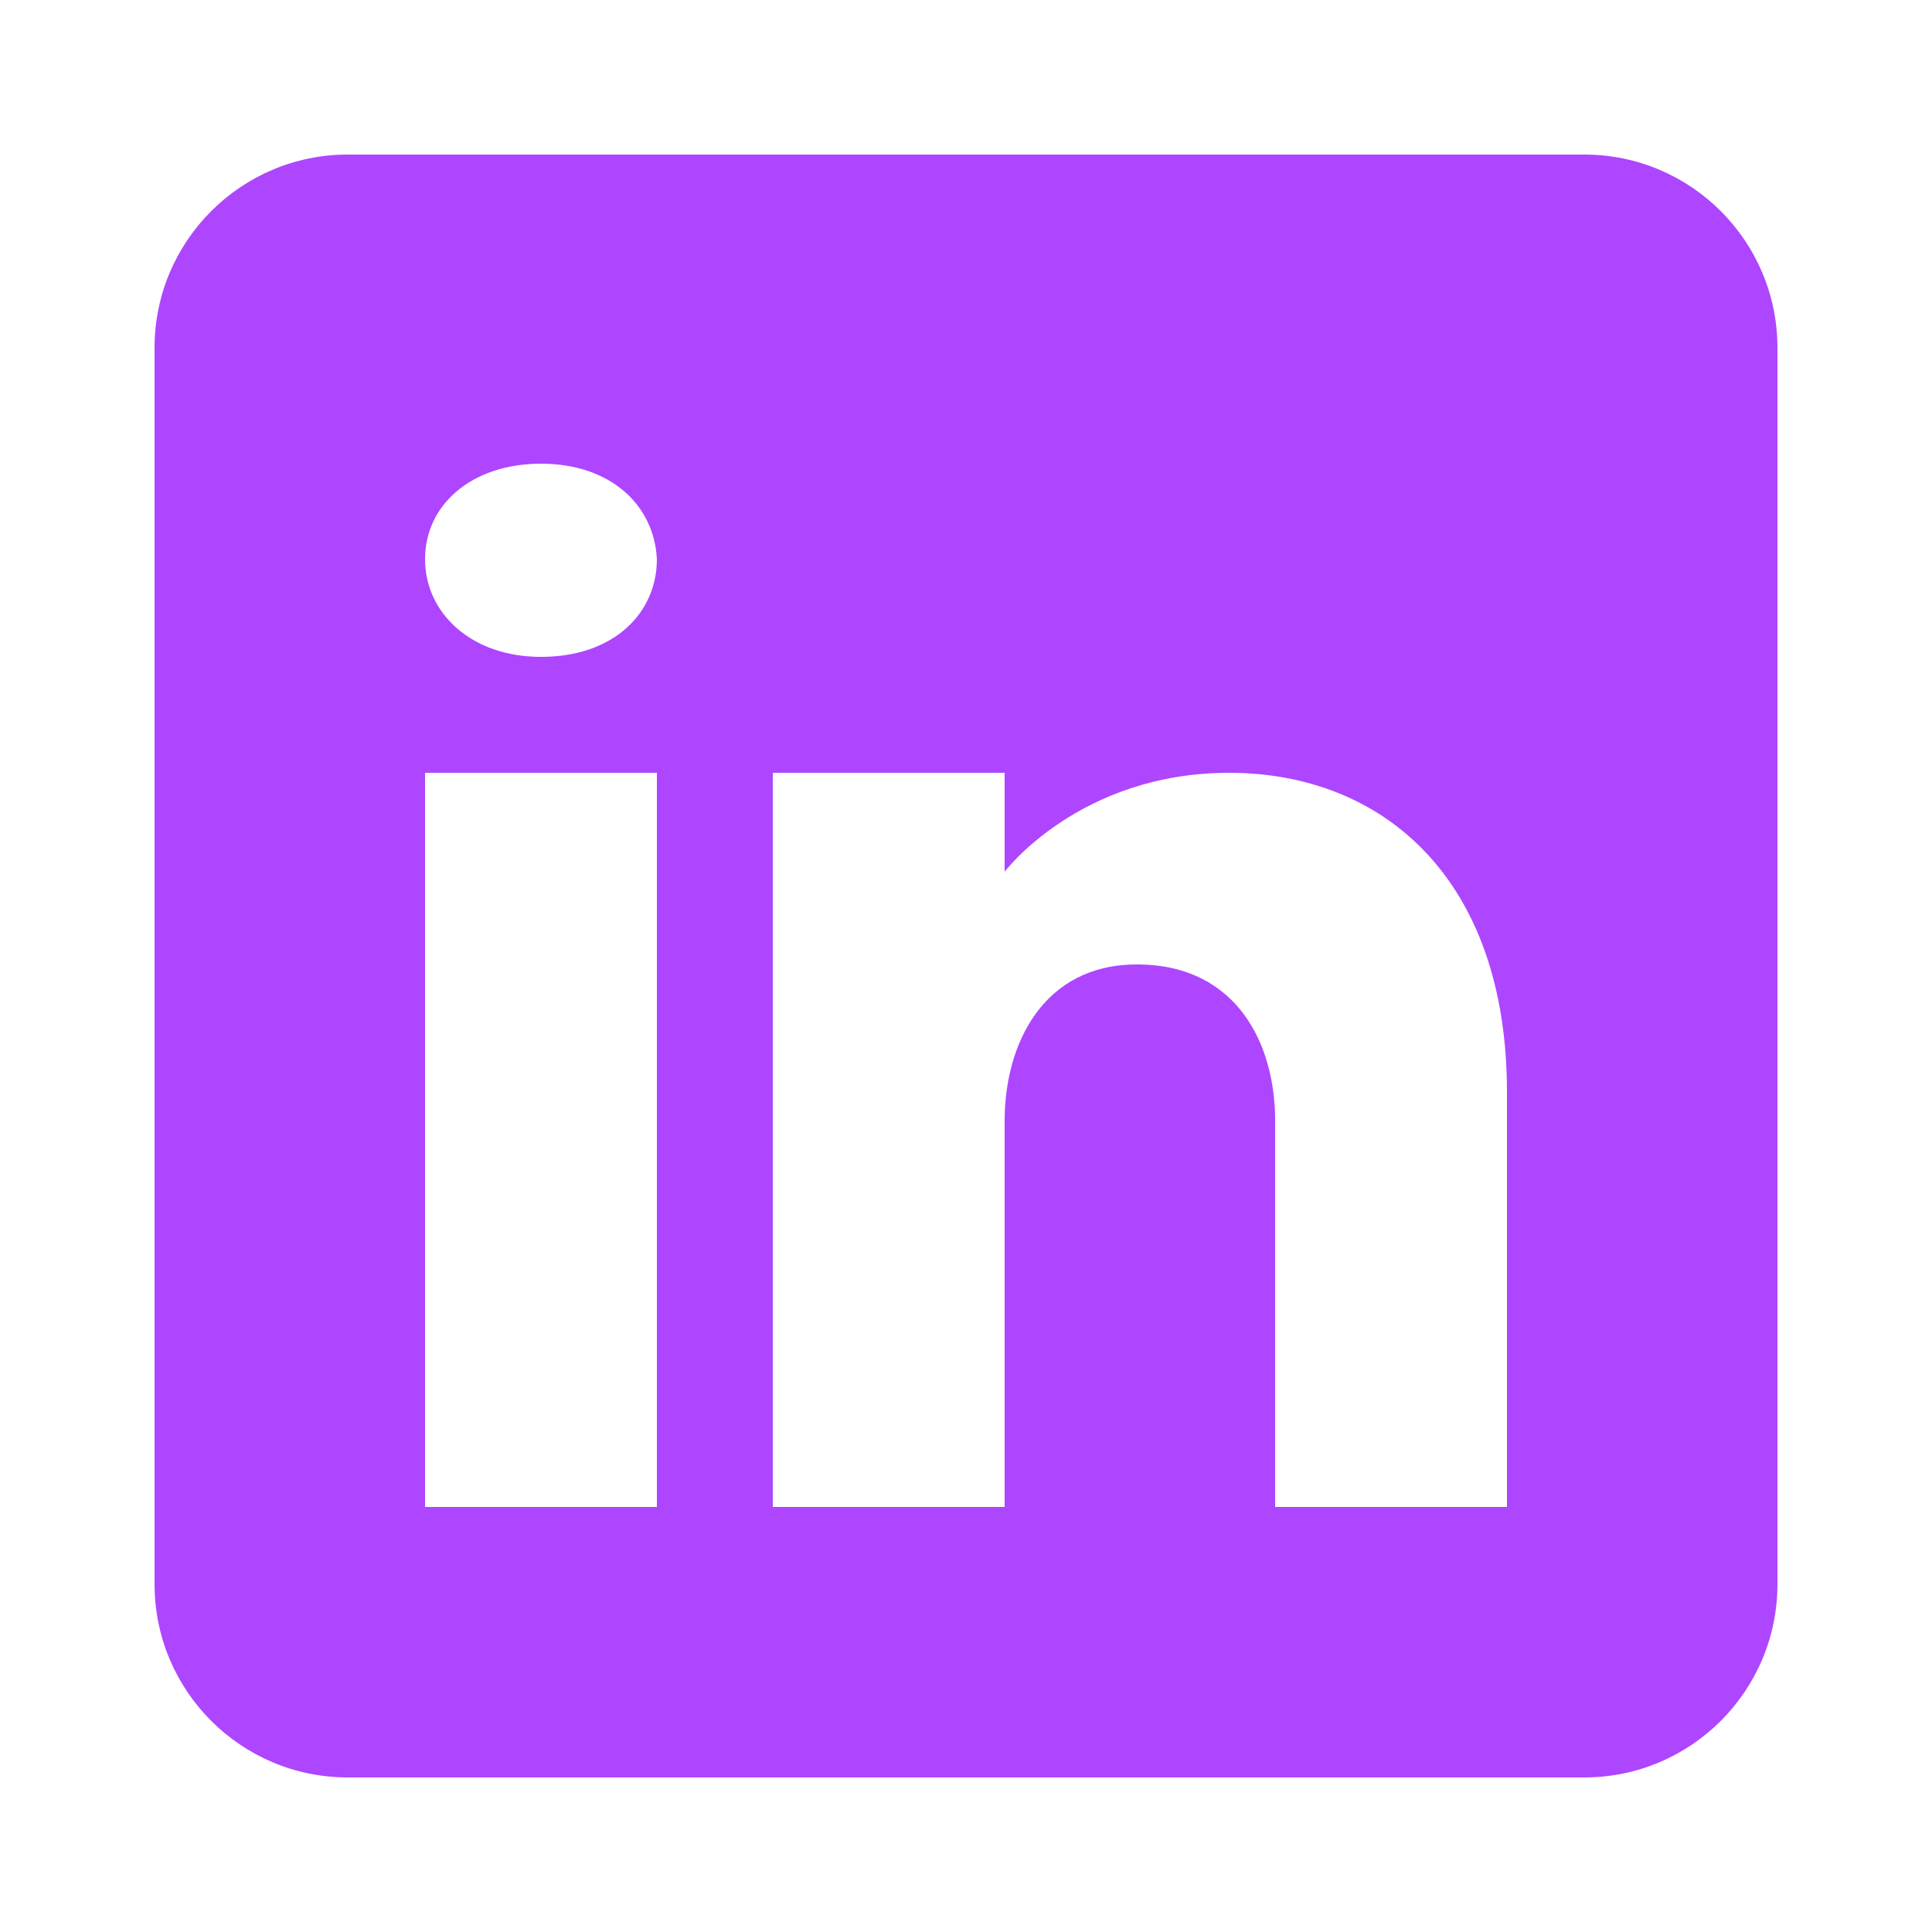
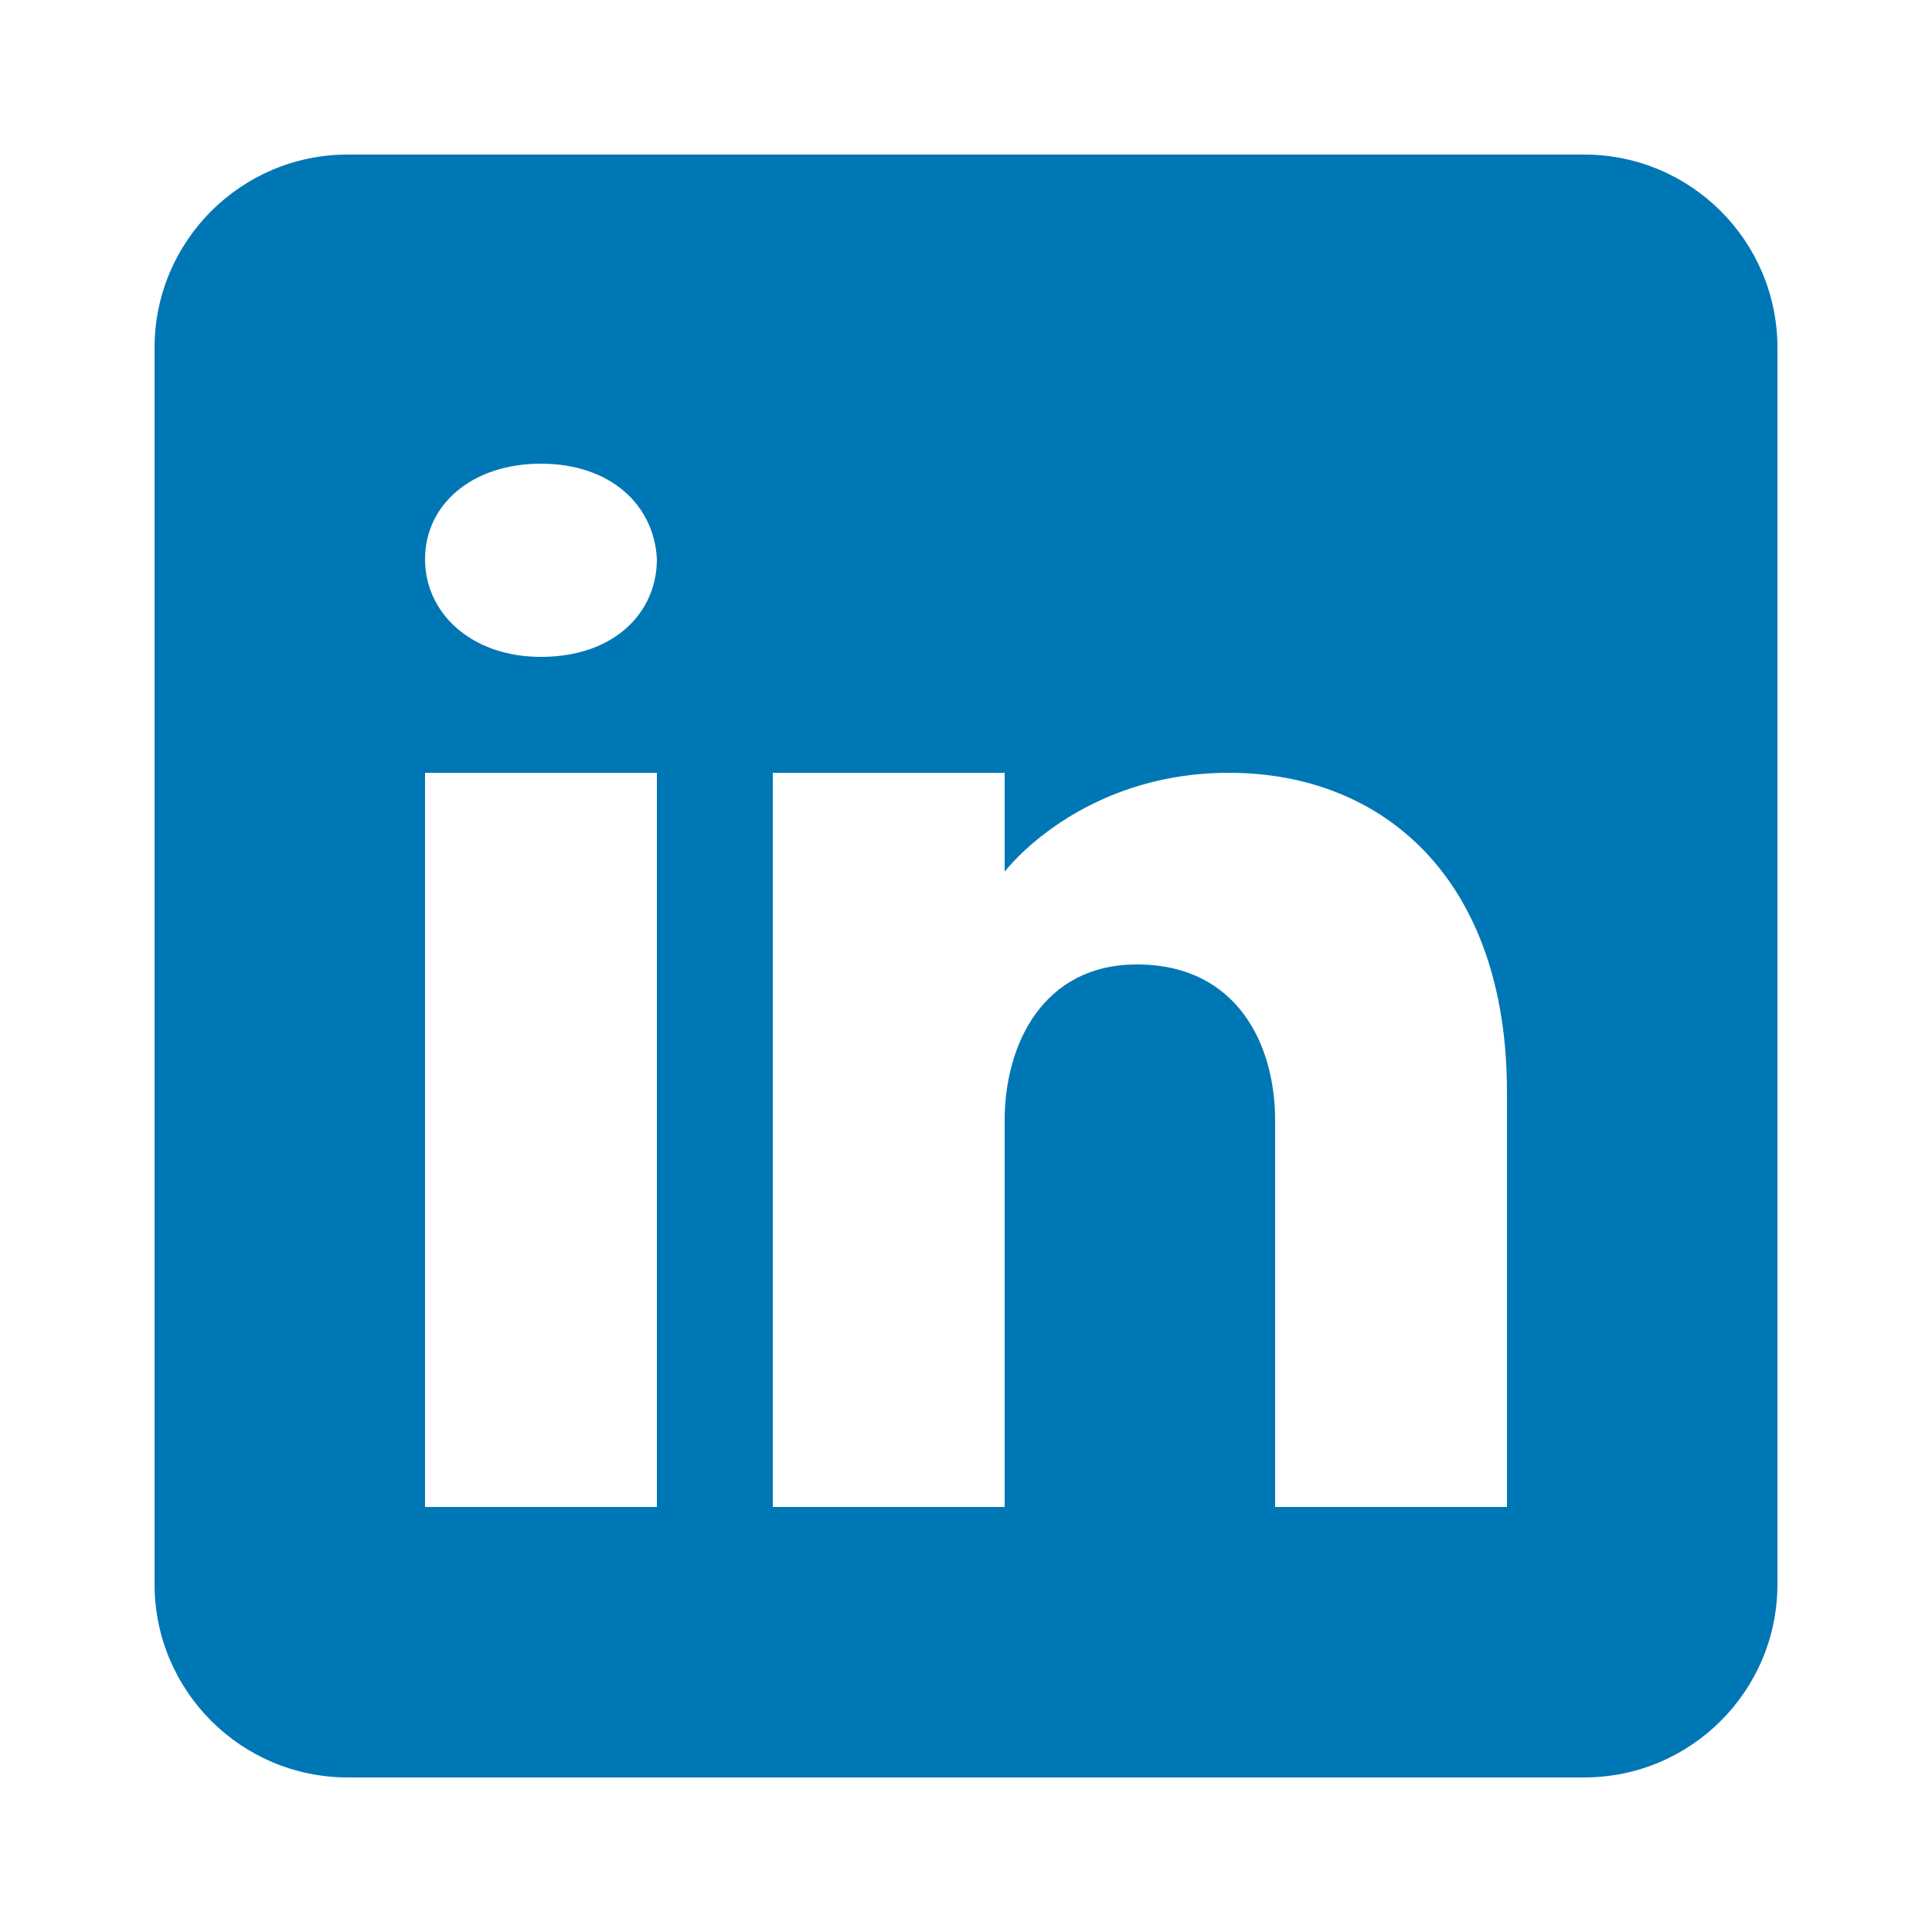
<svg xmlns="http://www.w3.org/2000/svg" x="0px" y="0px" width="100" height="100" viewBox="0,0,256,256">
-   <g fill="#ae45ff" fill-rule="nonzero" stroke="none" stroke-width="1" stroke-linecap="butt" stroke-linejoin="miter" stroke-miterlimit="10" stroke-dasharray="" stroke-dashoffset="0" font-family="none" font-weight="none" font-size="none" text-anchor="none" style="mix-blend-mode: normal">
+   <g fill="#0077B5" fill-rule="nonzero" stroke="none" stroke-width="1" stroke-linecap="butt" stroke-linejoin="miter" stroke-miterlimit="10" stroke-dasharray="" stroke-dashoffset="0" font-family="none" font-weight="none" font-size="none" text-anchor="none" style="mix-blend-mode: normal">
    <g transform="scale(5.12,5.12)">
      <path d="M41,4h-32c-2.76,0 -5,2.24 -5,5v32c0,2.76 2.24,5 5,5h32c2.76,0 5,-2.24 5,-5v-32c0,-2.76 -2.24,-5 -5,-5zM17,20v19h-6v-19zM11,14.47c0,-1.4 1.2,-2.47 3,-2.47c1.8,0 2.93,1.07 3,2.47c0,1.4 -1.12,2.53 -3,2.53c-1.8,0 -3,-1.13 -3,-2.53zM39,39h-6c0,0 0,-9.26 0,-10c0,-2 -1,-4 -3.5,-4.04h-0.08c-2.42,0 -3.42,2.06 -3.42,4.04c0,0.91 0,10 0,10h-6v-19h6v2.56c0,0 1.93,-2.56 5.81,-2.56c3.97,0 7.19,2.73 7.19,8.26z" />
    </g>
  </g>
</svg>
